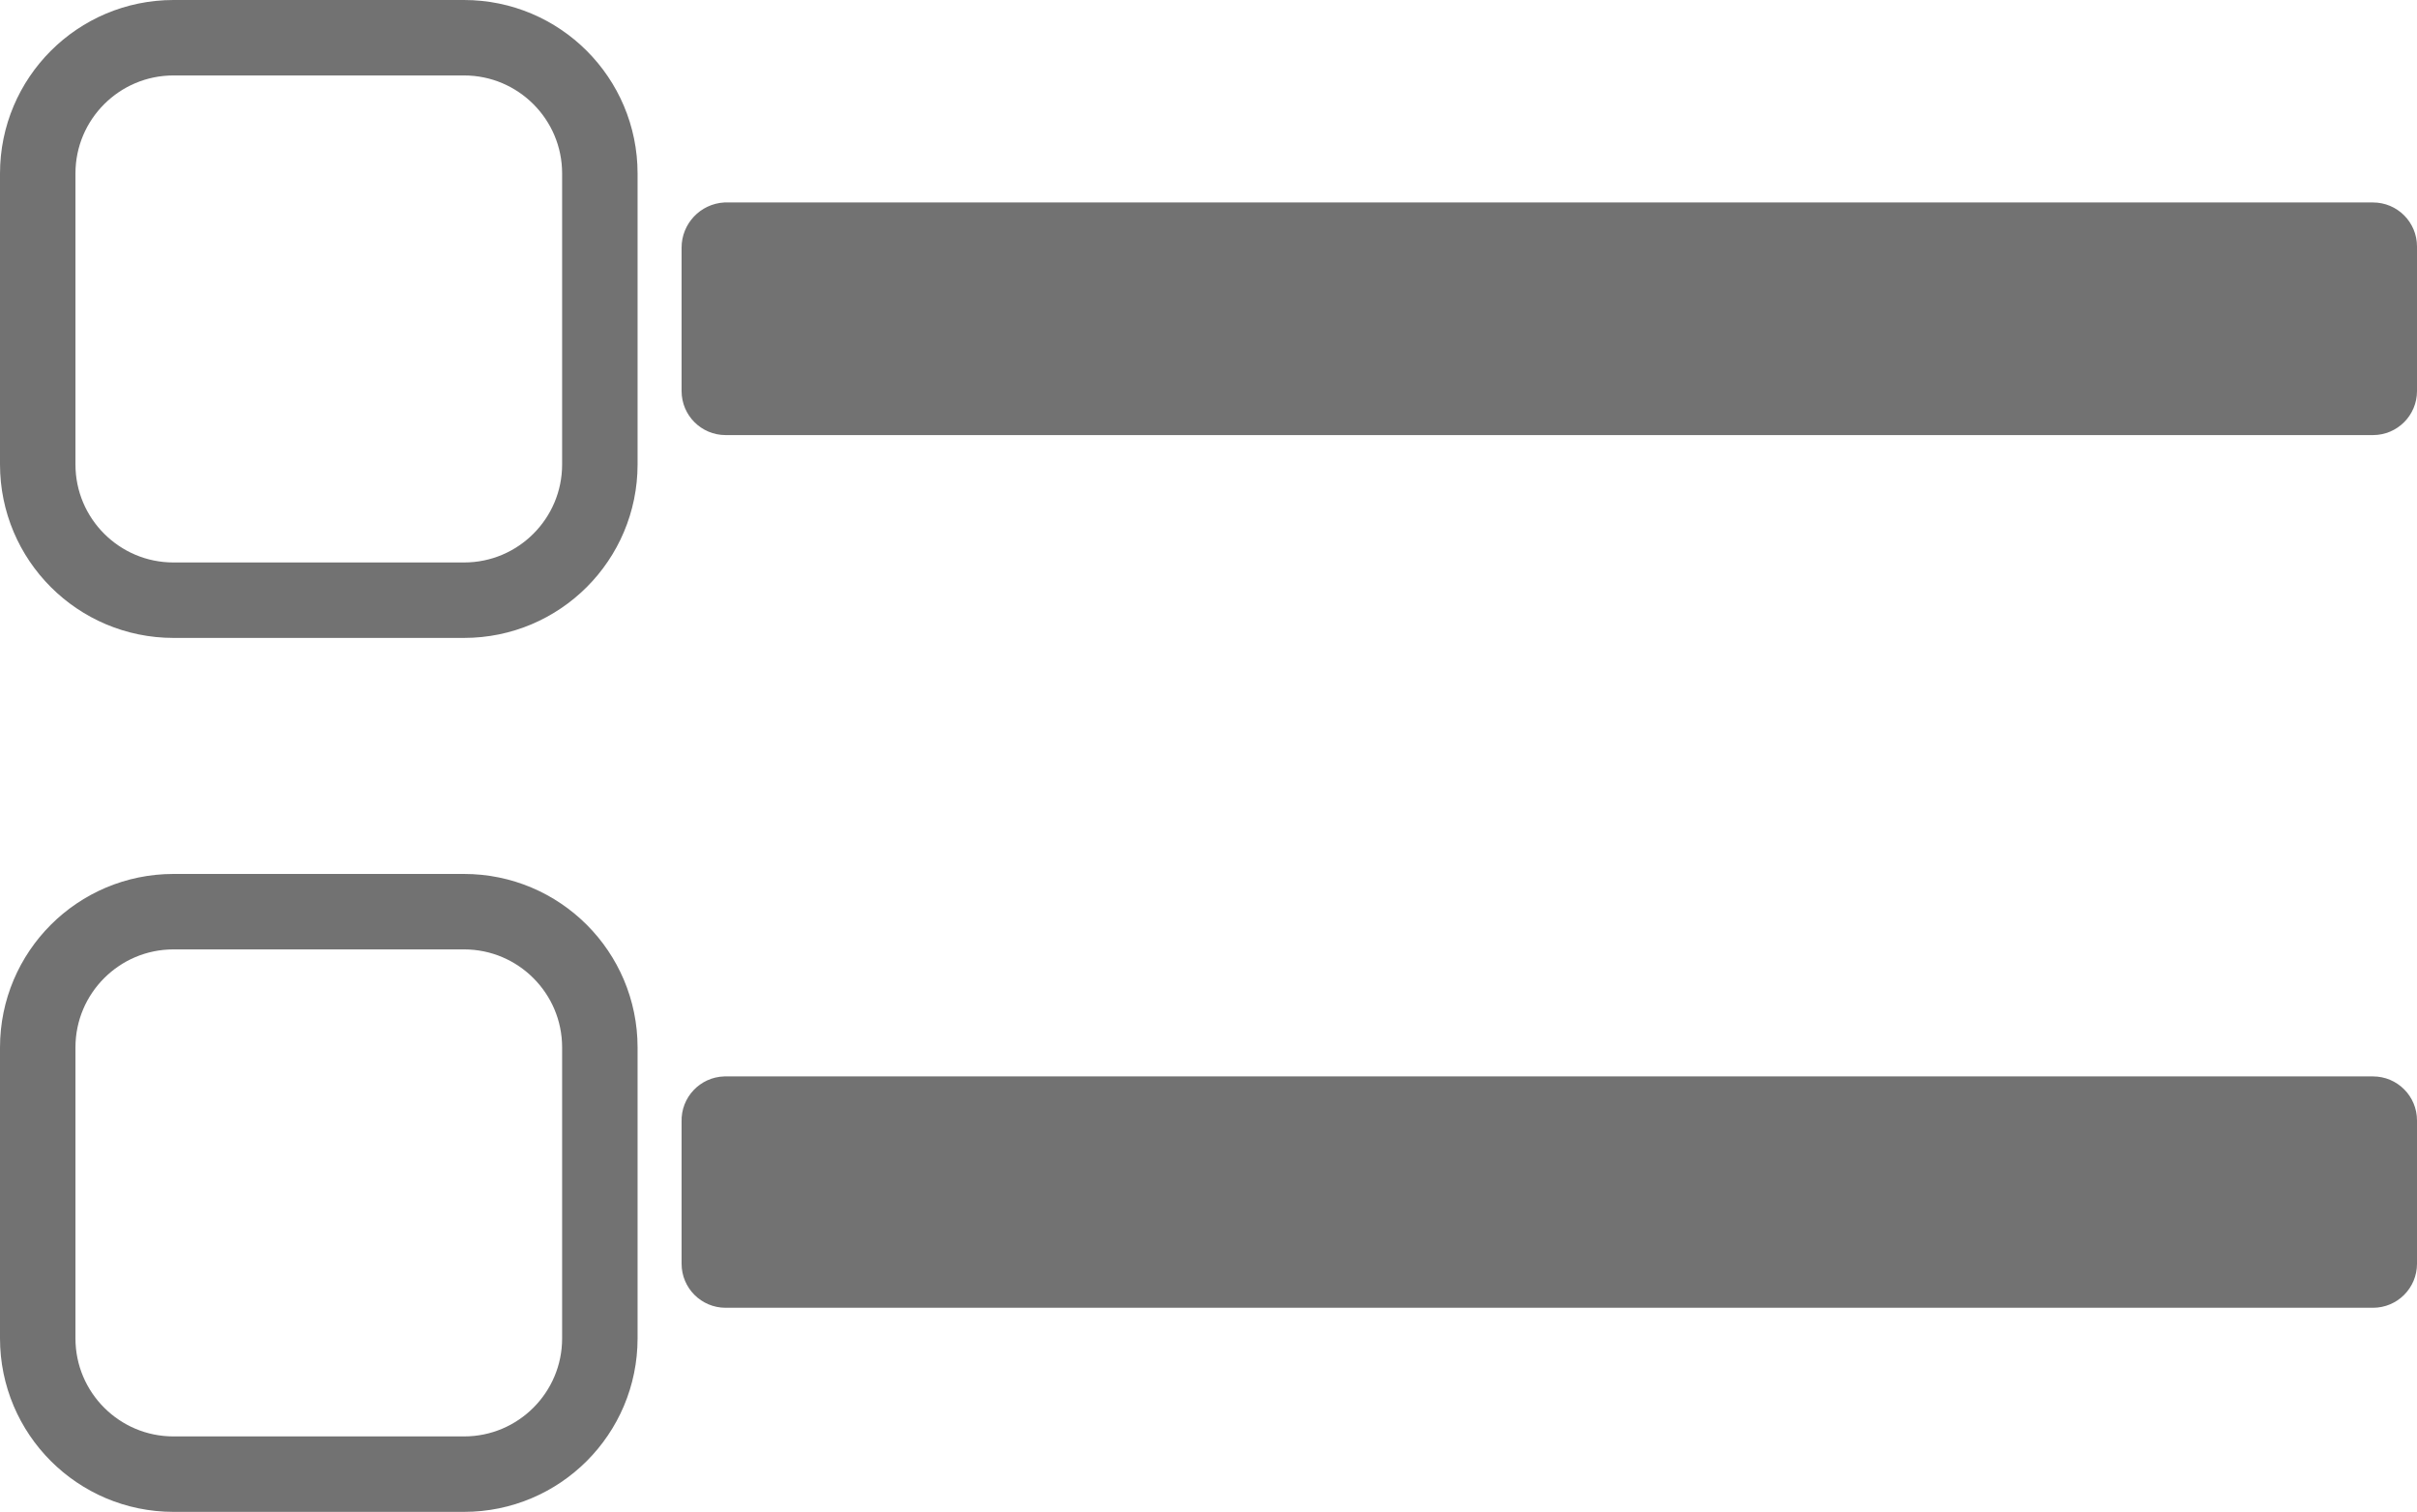
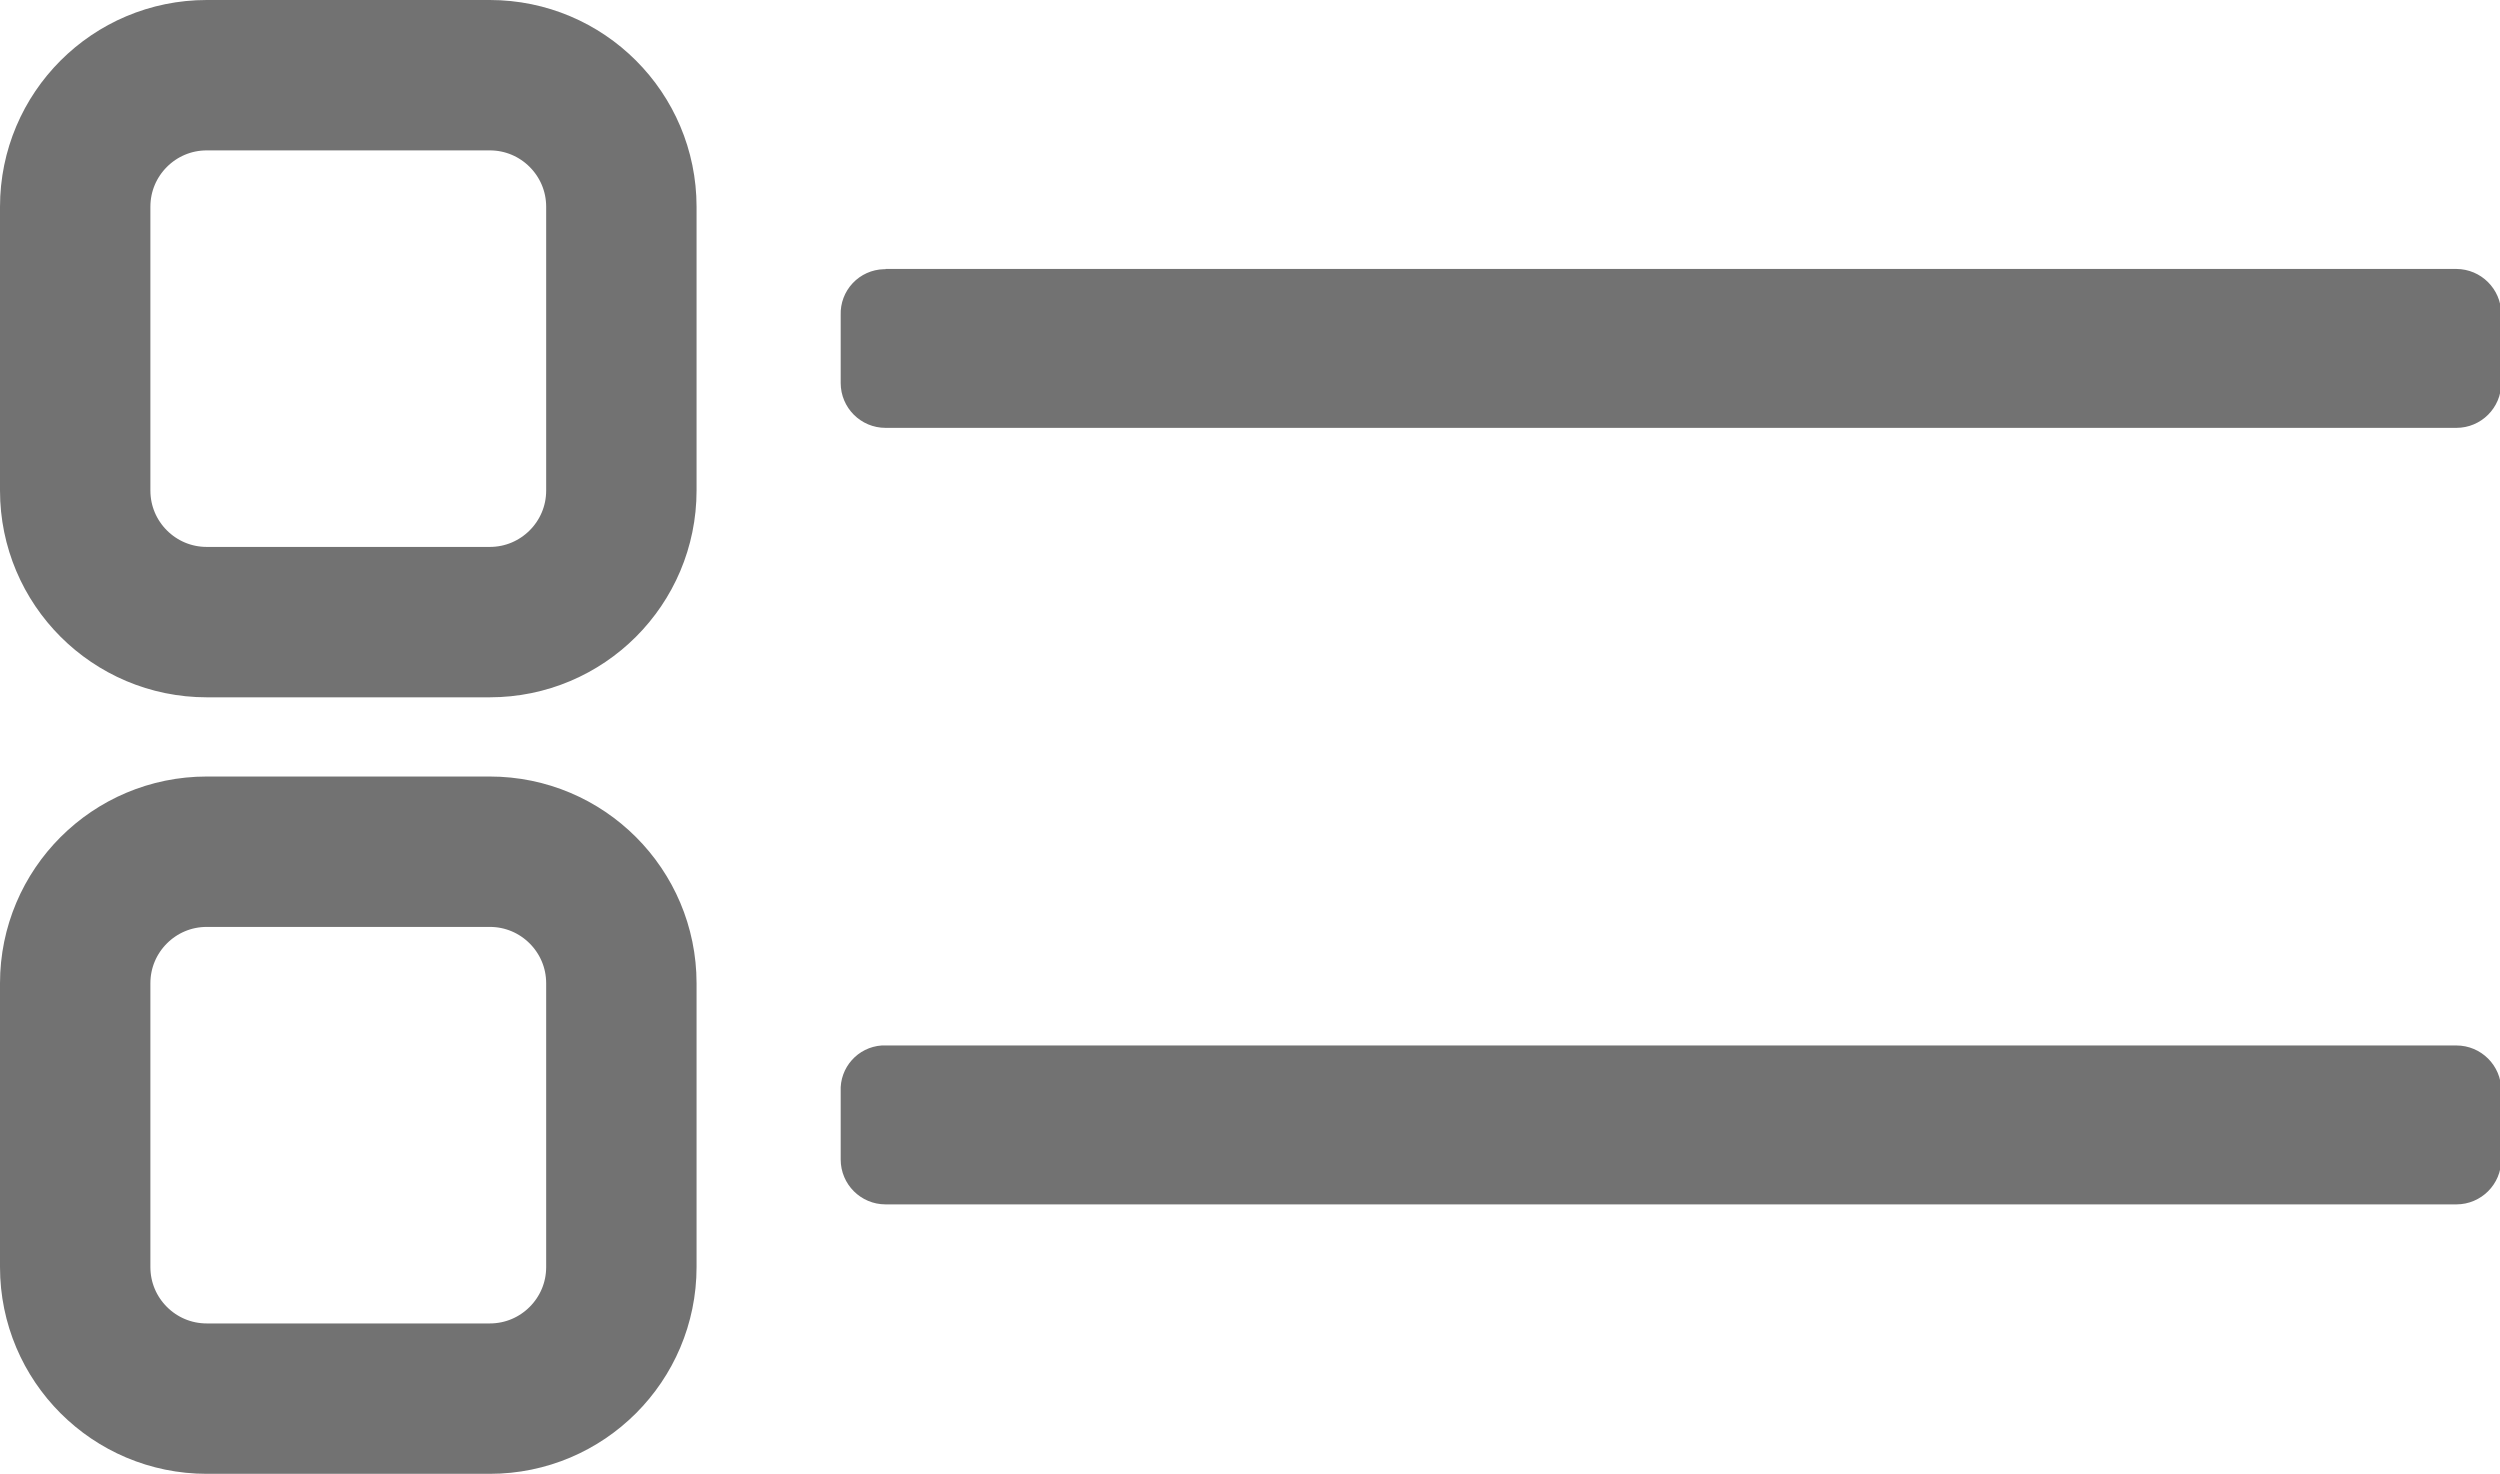
- <svg xmlns="http://www.w3.org/2000/svg" width="192.2" height="120.2" viewBox="0 0 192.2 120.2">
-   <path d="M57.7,16.1h131a3.5,3.5,0,0,1,3.5,3.5h0V31.1a3.5,3.5,0,0,1-3.5,3.5H57.7a3.5,3.5,0,0,1-3.5-3.5h0V19.7a3.6,3.6,0,0,1,3.4-3.6Z" style="fill:#727272" />
-   <rect x="3" y="3" width="44.7" height="44.73" rx="10.8" style="fill:none;stroke:#727272;stroke-miterlimit:10;stroke-width:6px" />
-   <path d="M57.7,85.6h131a3.5,3.5,0,0,1,3.5,3.5h0v11.4a3.5,3.5,0,0,1-3.5,3.5H57.7a3.5,3.5,0,0,1-3.5-3.5h0V89.2a3.5,3.5,0,0,1,3.4-3.6Z" style="fill:#727272" />
-   <rect x="3" y="72.5" width="44.7" height="44.73" rx="10.8" style="fill:none;stroke:#727272;stroke-miterlimit:10;stroke-width:6px" />
+ <svg xmlns="http://www.w3.org/2000/svg" width="99.74" height="58.8" viewBox="0 0 99.74 58.8">
+   <path d="M35.33,23.89H98a1.8,1.8,0,0,1,1.79,1.78h0v2.77A1.79,1.79,0,0,1,98,30.23H35.33a1.79,1.79,0,0,1-1.79-1.79h0V25.73a1.77,1.77,0,0,1,1.72-1.83h.07Z" transform="translate(0 -13.16)" style="fill:#727272" />
+   <rect x="3" y="3" width="21.79" height="21.82" rx="5.25" style="fill:none;stroke:#727272;stroke-miterlimit:10;stroke-width:6px" />
+   <path d="M35.33,54.87H98a1.79,1.79,0,0,1,1.79,1.79h0v2.76A1.79,1.79,0,0,1,98,61.21H35.33a1.79,1.79,0,0,1-1.79-1.79h0V56.71a1.76,1.76,0,0,1,1.64-1.84Z" transform="translate(0 -13.16)" style="fill:#727272" />
+   <rect x="3" y="33.98" width="21.79" height="21.82" rx="5.25" style="fill:none;stroke:#727272;stroke-miterlimit:10;stroke-width:6px" />
</svg>
